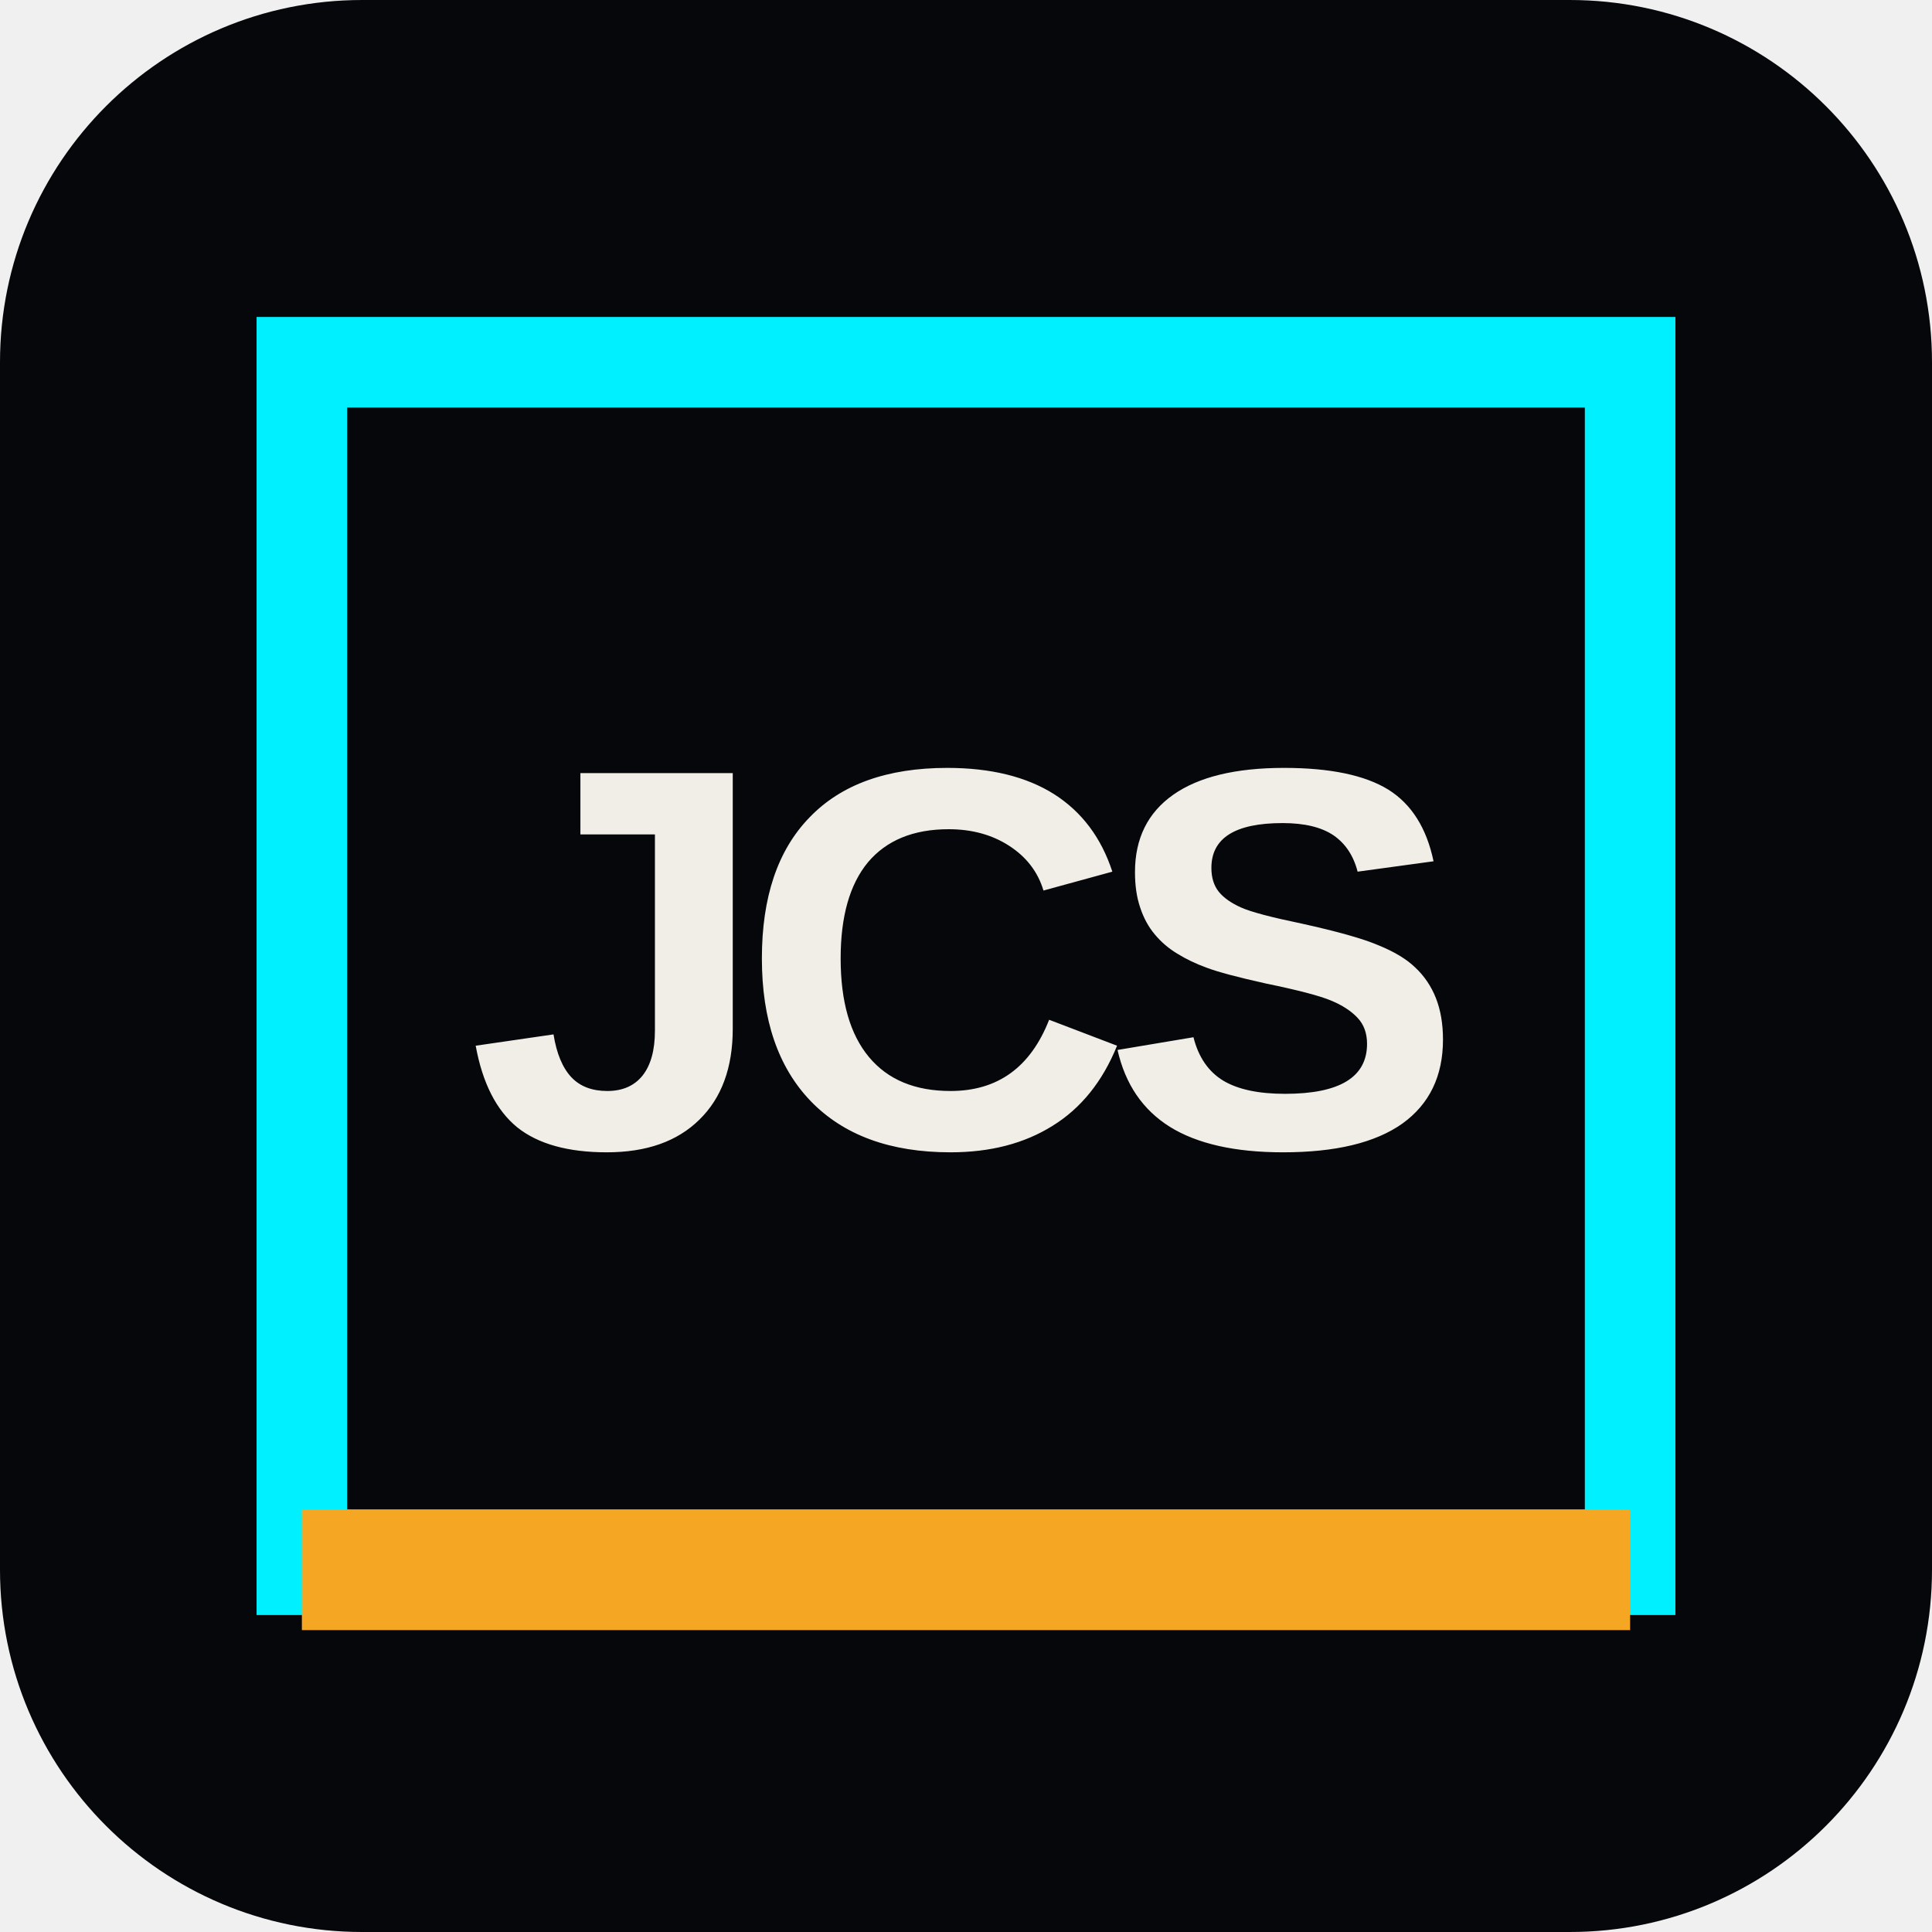
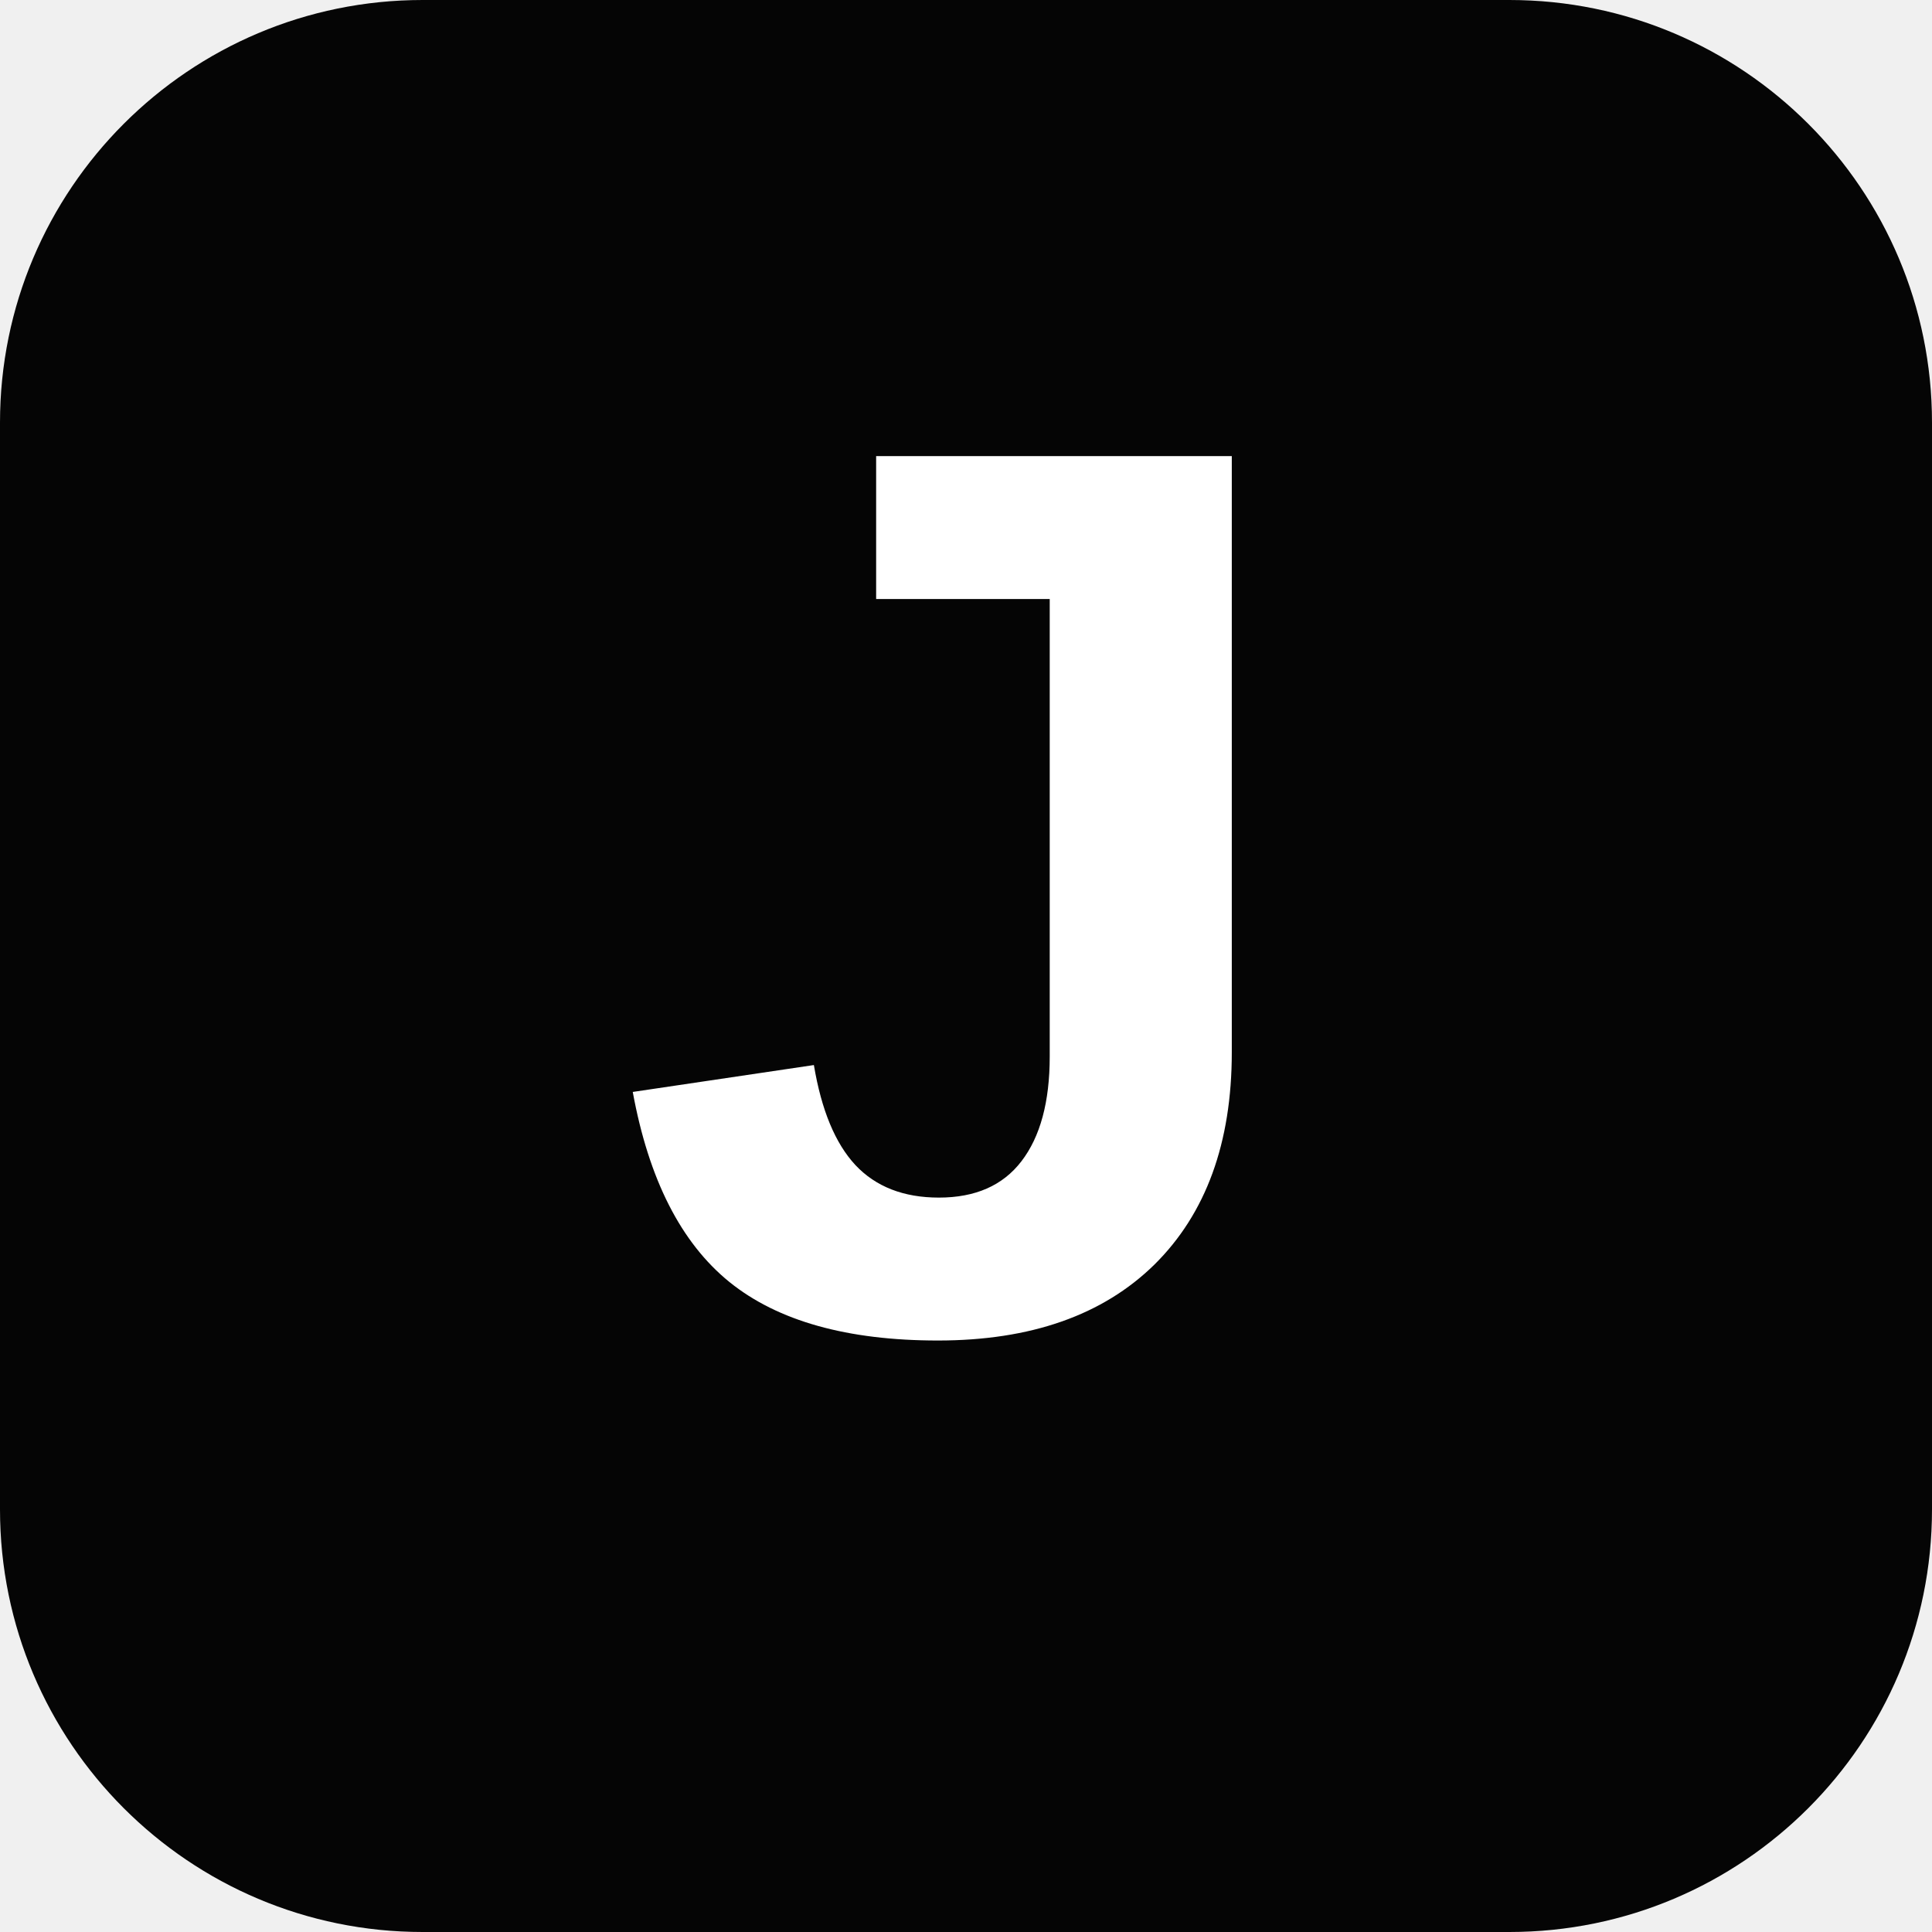
<svg xmlns="http://www.w3.org/2000/svg" viewBox="0 0 64 64">
-   <rect width="64" height="64" rx="12" fill="#05070b" />
-   <path d="M10 12h44v40H10z" fill="none" stroke="#00f0ff" stroke-width="3" />
-   <text x="32" y="38" fill="#f0eee7" font-family="Arial, sans-serif" font-size="18" font-weight="800" text-anchor="middle" letter-spacing="-1">JCS</text>
-   <path d="M10 52h44" stroke="#f5a623" stroke-width="4" />
+   <rect width="64" height="64" rx="14" fill="#050505" />
+   <text x="32" y="44" fill="#ffffff" font-family="Arial, sans-serif" font-size="42" font-weight="700" text-anchor="middle">J</text>
</svg>
